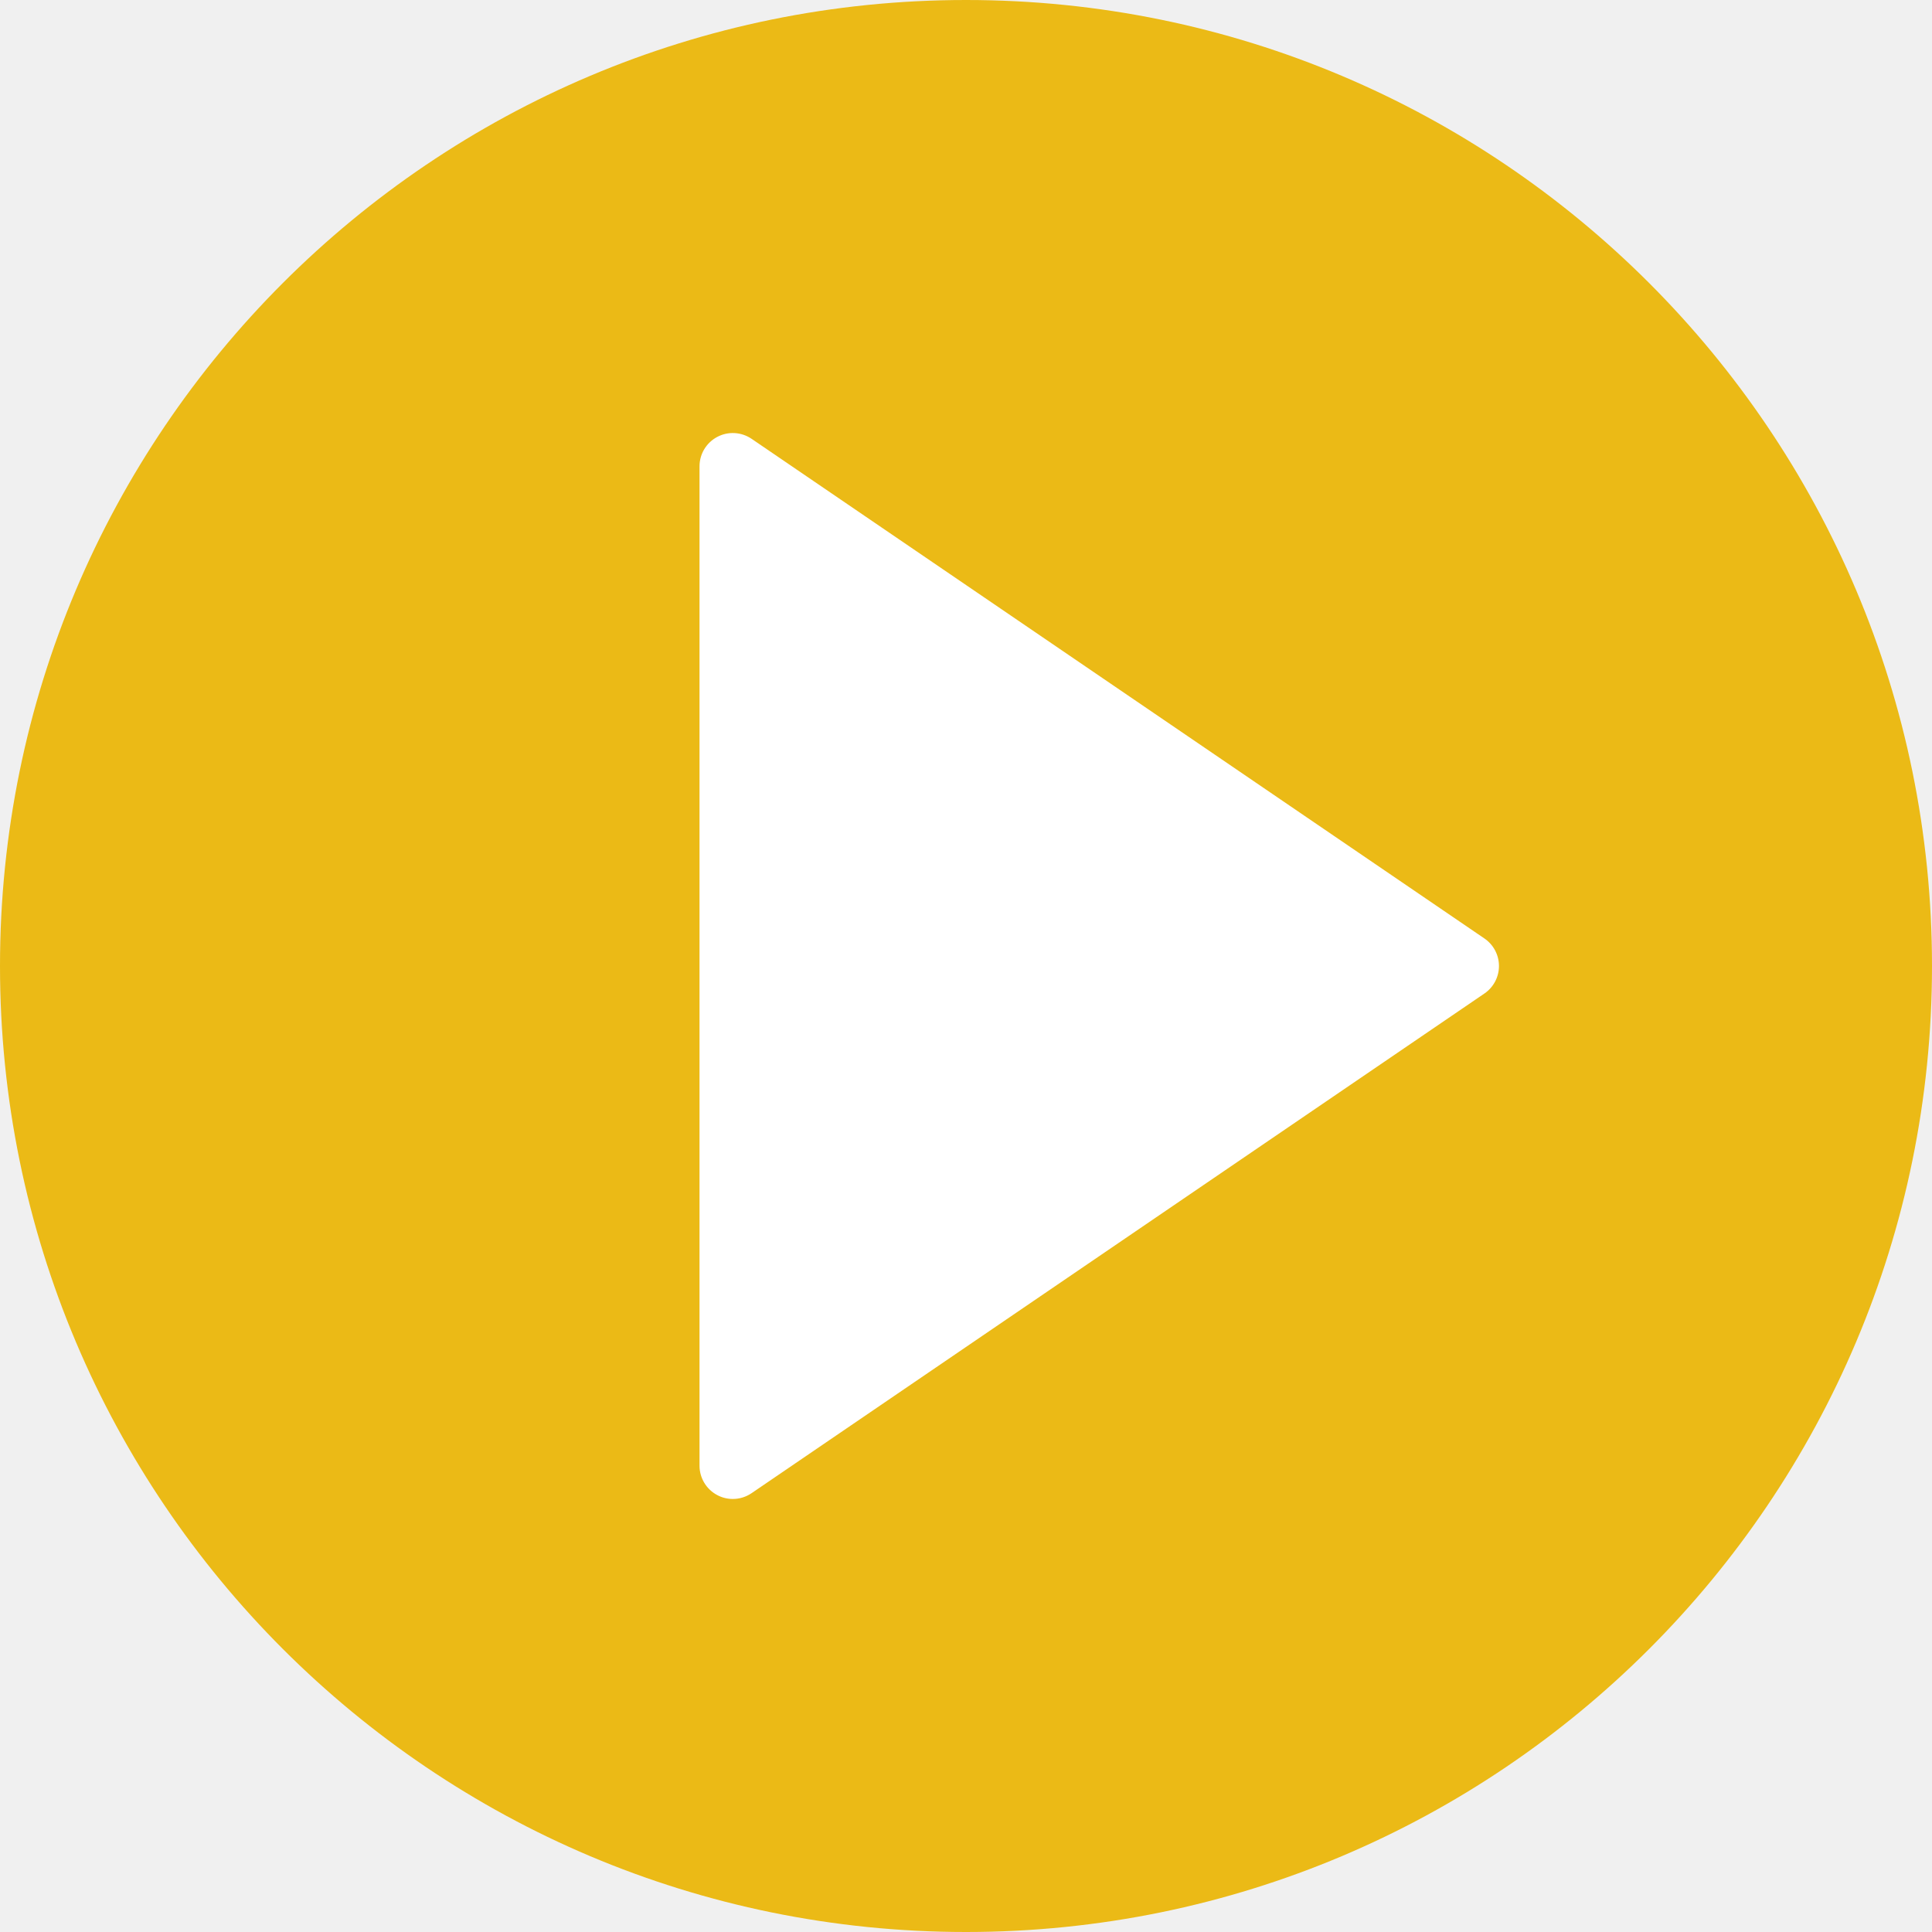
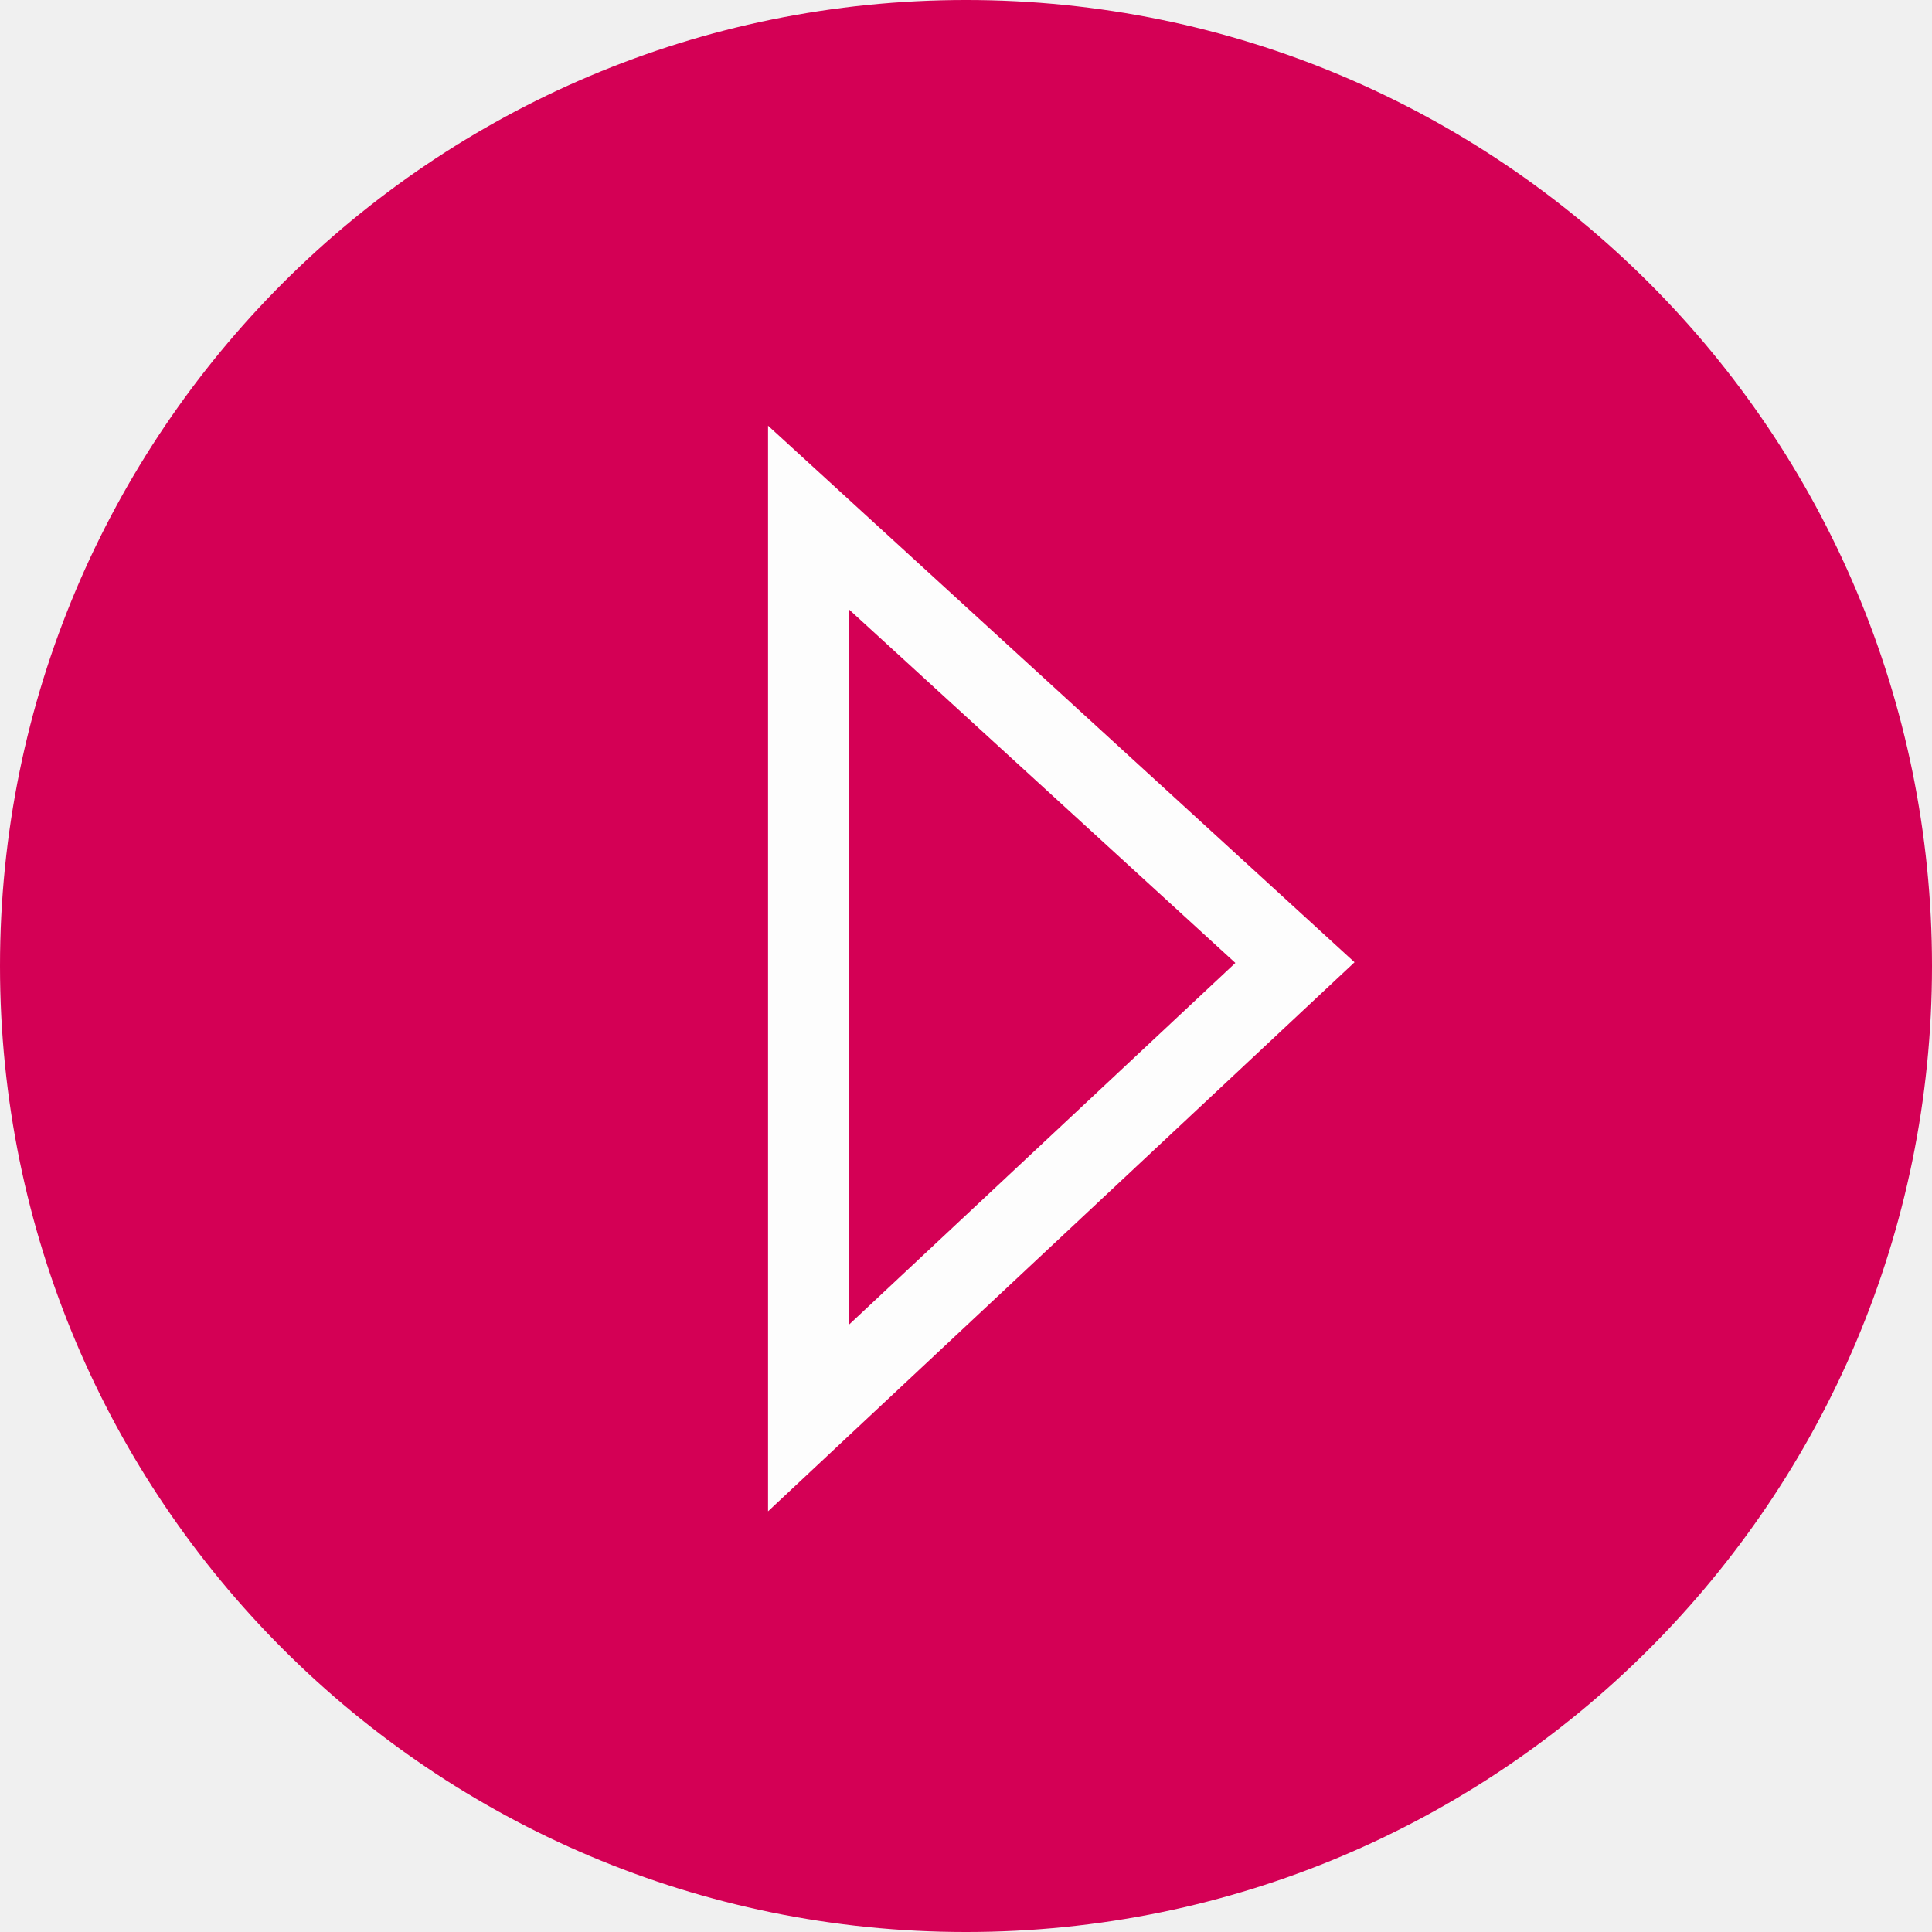
- <svg xmlns="http://www.w3.org/2000/svg" version="1.1" id="Capa_1" x="0px" y="0px" viewBox="0 0 58 58" style="enable-background:new 0 0 58 58;" xml:space="preserve">
-   <circle style="fill:#EBBA16;" cx="29" cy="29" r="29" />
-   <g>
-     <polygon style="fill:#FFFFFF;" points="44,29 22,44 22,29.273 22,14  " />
-     <path style="fill:#FFFFFF;" d="M22,45c-0.16,0-0.321-0.038-0.467-0.116C21.205,44.711,21,44.371,21,44V14   c0-0.371,0.205-0.711,0.533-0.884c0.328-0.174,0.724-0.15,1.031,0.058l22,15C44.836,28.36,45,28.669,45,29s-0.164,0.64-0.437,0.826   l-22,15C22.394,44.941,22.197,45,22,45z M23,15.893v26.215L42.225,29L23,15.893z" />
+ <svg xmlns="http://www.w3.org/2000/svg" width="503.421" height="503.421" viewBox="0 0 503.421 503.421" id="svg4237" version="1.1">
+   <defs id="defs4239" />
+   <g id="layer1" transform="translate(0,-548.9411)">
+     <g id="g4793" transform="translate(97.42479,251.1465)">
+       <circle r="251.711" cy="549.505" cx="154.286" id="path4366" style="display:inline;opacity:1;fill:#d40055;fill-opacity:1;stroke:none;stroke-width:2.7;stroke-linecap:round;stroke-miterlimit:4;stroke-dasharray:none;stroke-opacity:0.941" />
+       <path id="path4510" d="m 113.252,432.657 126.748,115.961 -126.748,118.658 z" style="display:inline;fill:none;fill-opacity:1;fill-rule:evenodd;stroke:#fdfdfd;stroke-width:21.09;stroke-linecap:round;stroke-linejoin:miter;stroke-miterlimit:4;stroke-dasharray:none;stroke-opacity:1" />
+     </g>
  </g>
-   <g>
- </g>
-   <g>
- </g>
-   <g>
- </g>
-   <g>
- </g>
-   <g>
- </g>
-   <g>
- </g>
-   <g>
- </g>
-   <g>
- </g>
-   <g>
- </g>
-   <g>
- </g>
-   <g>
- </g>
-   <g>
- </g>
-   <g>
- </g>
-   <g>
- </g>
-   <g>
- </g>
</svg>
